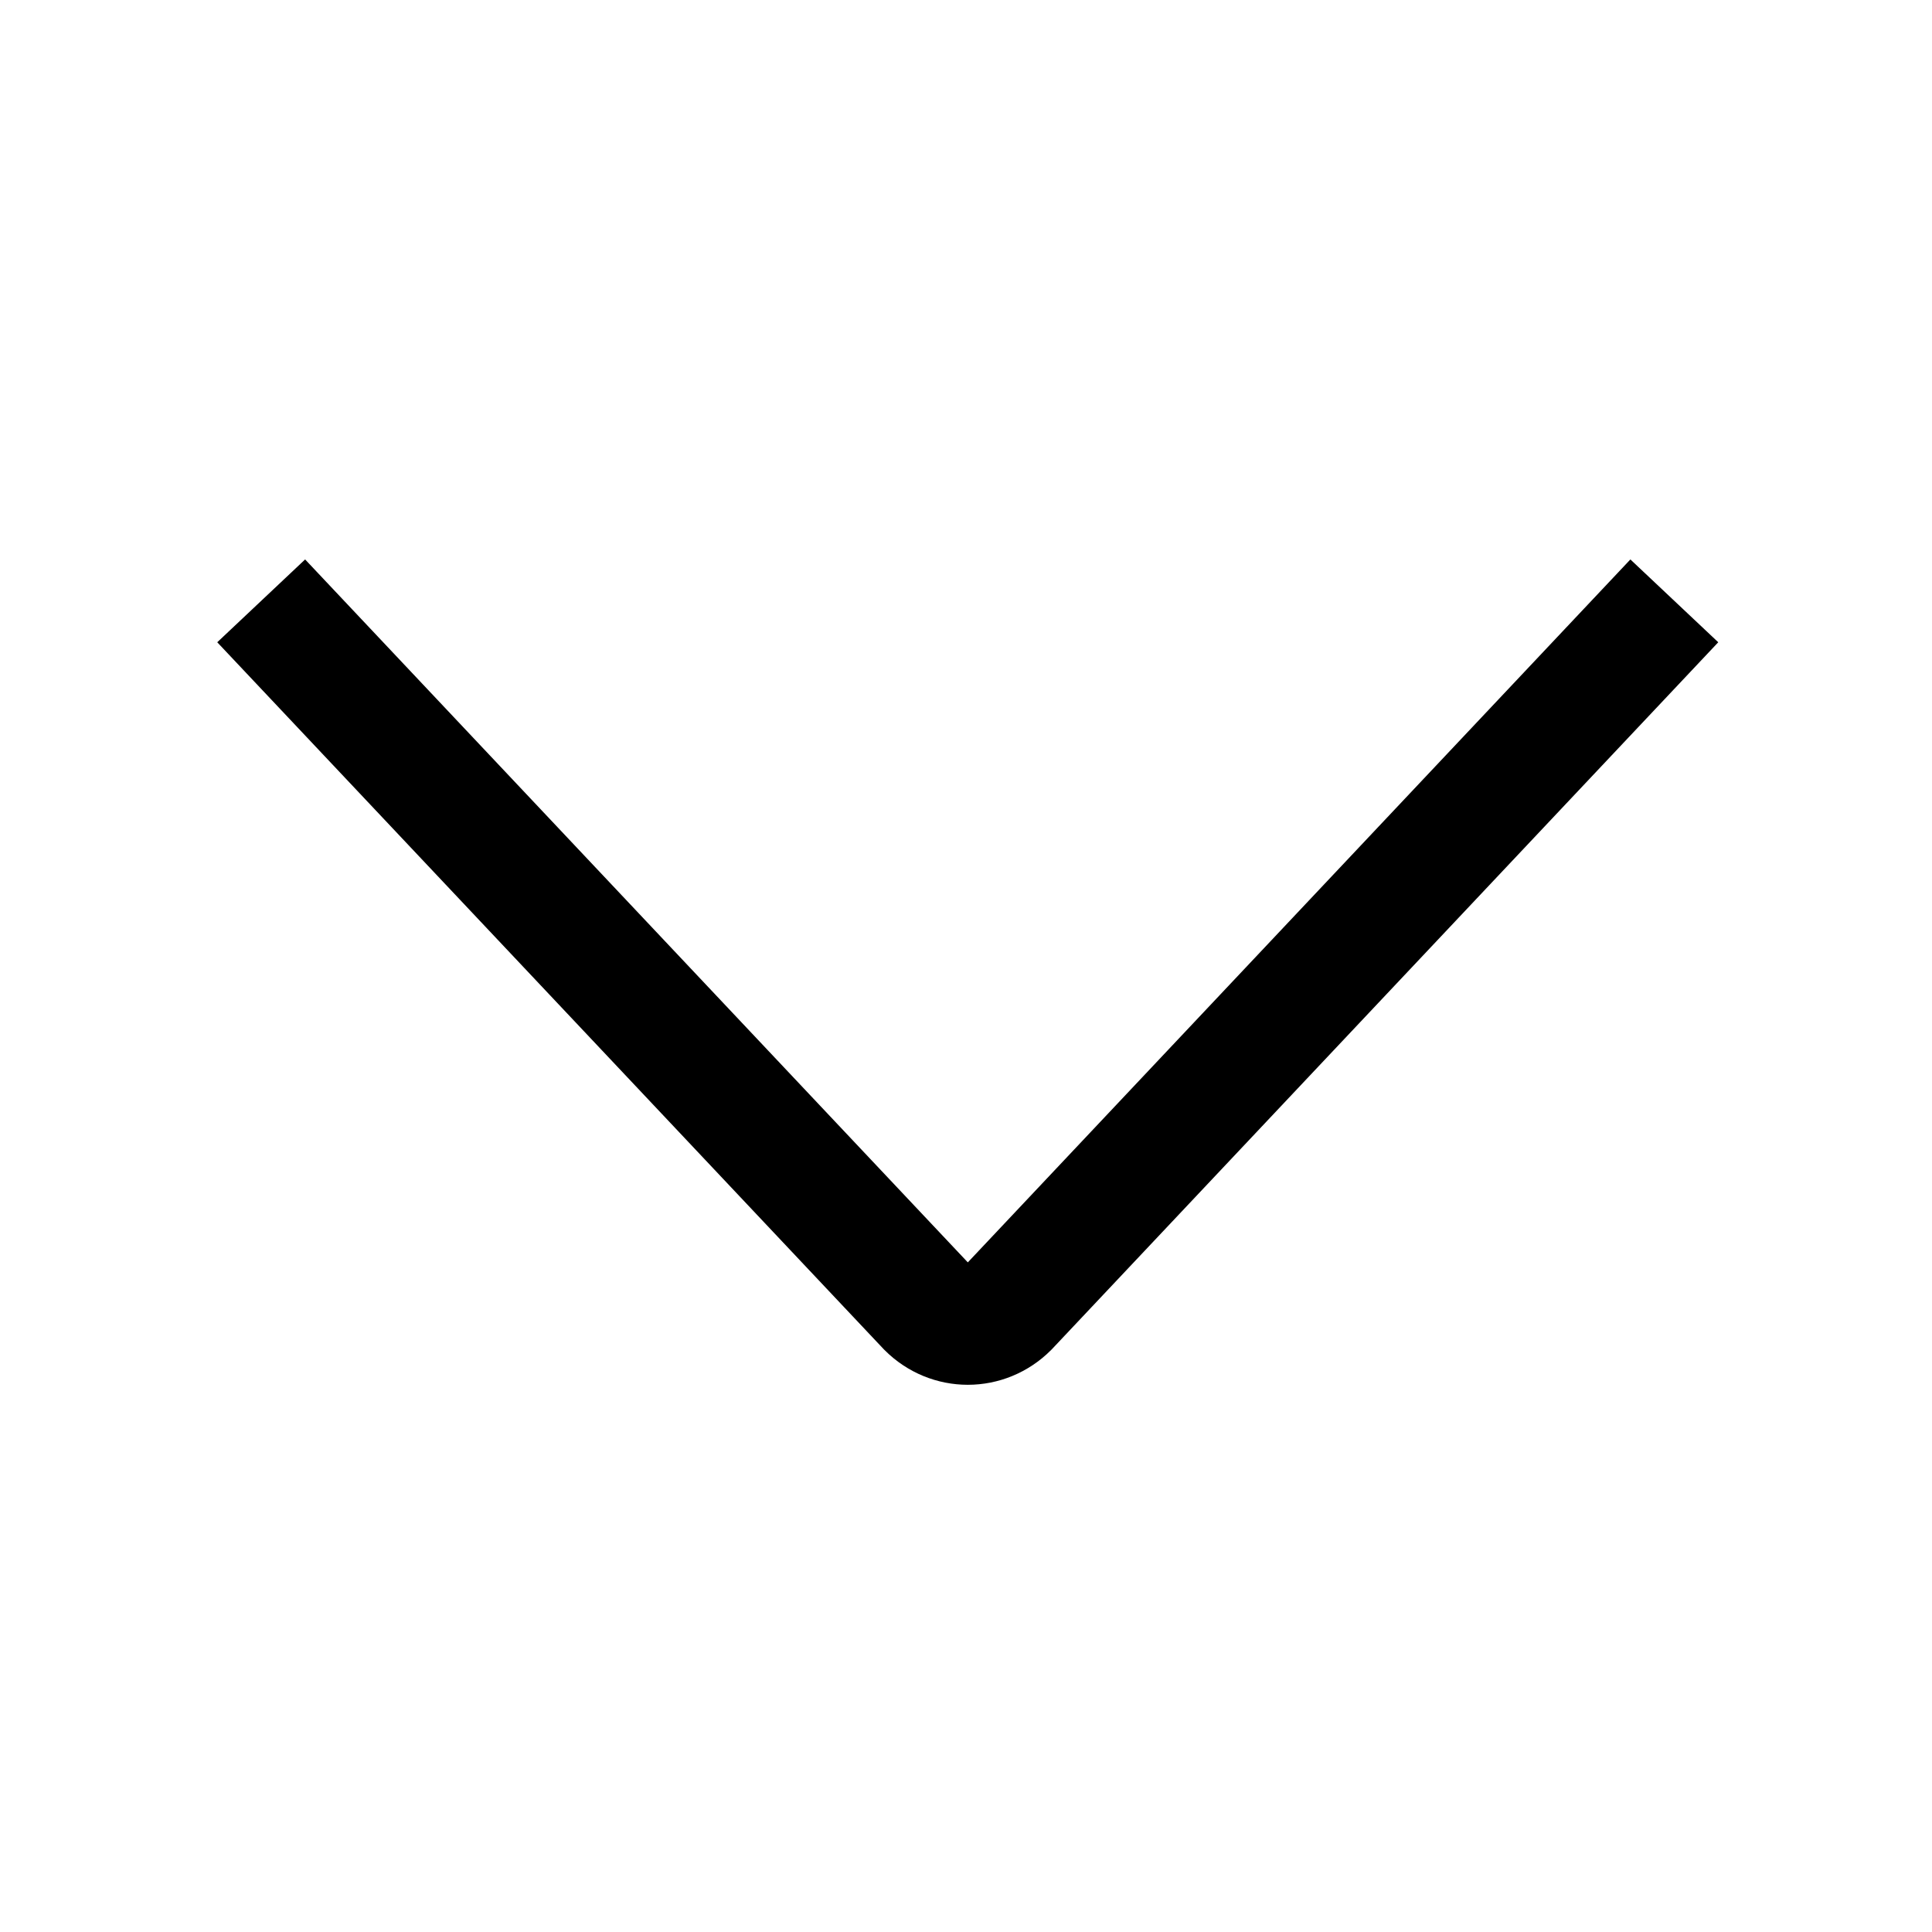
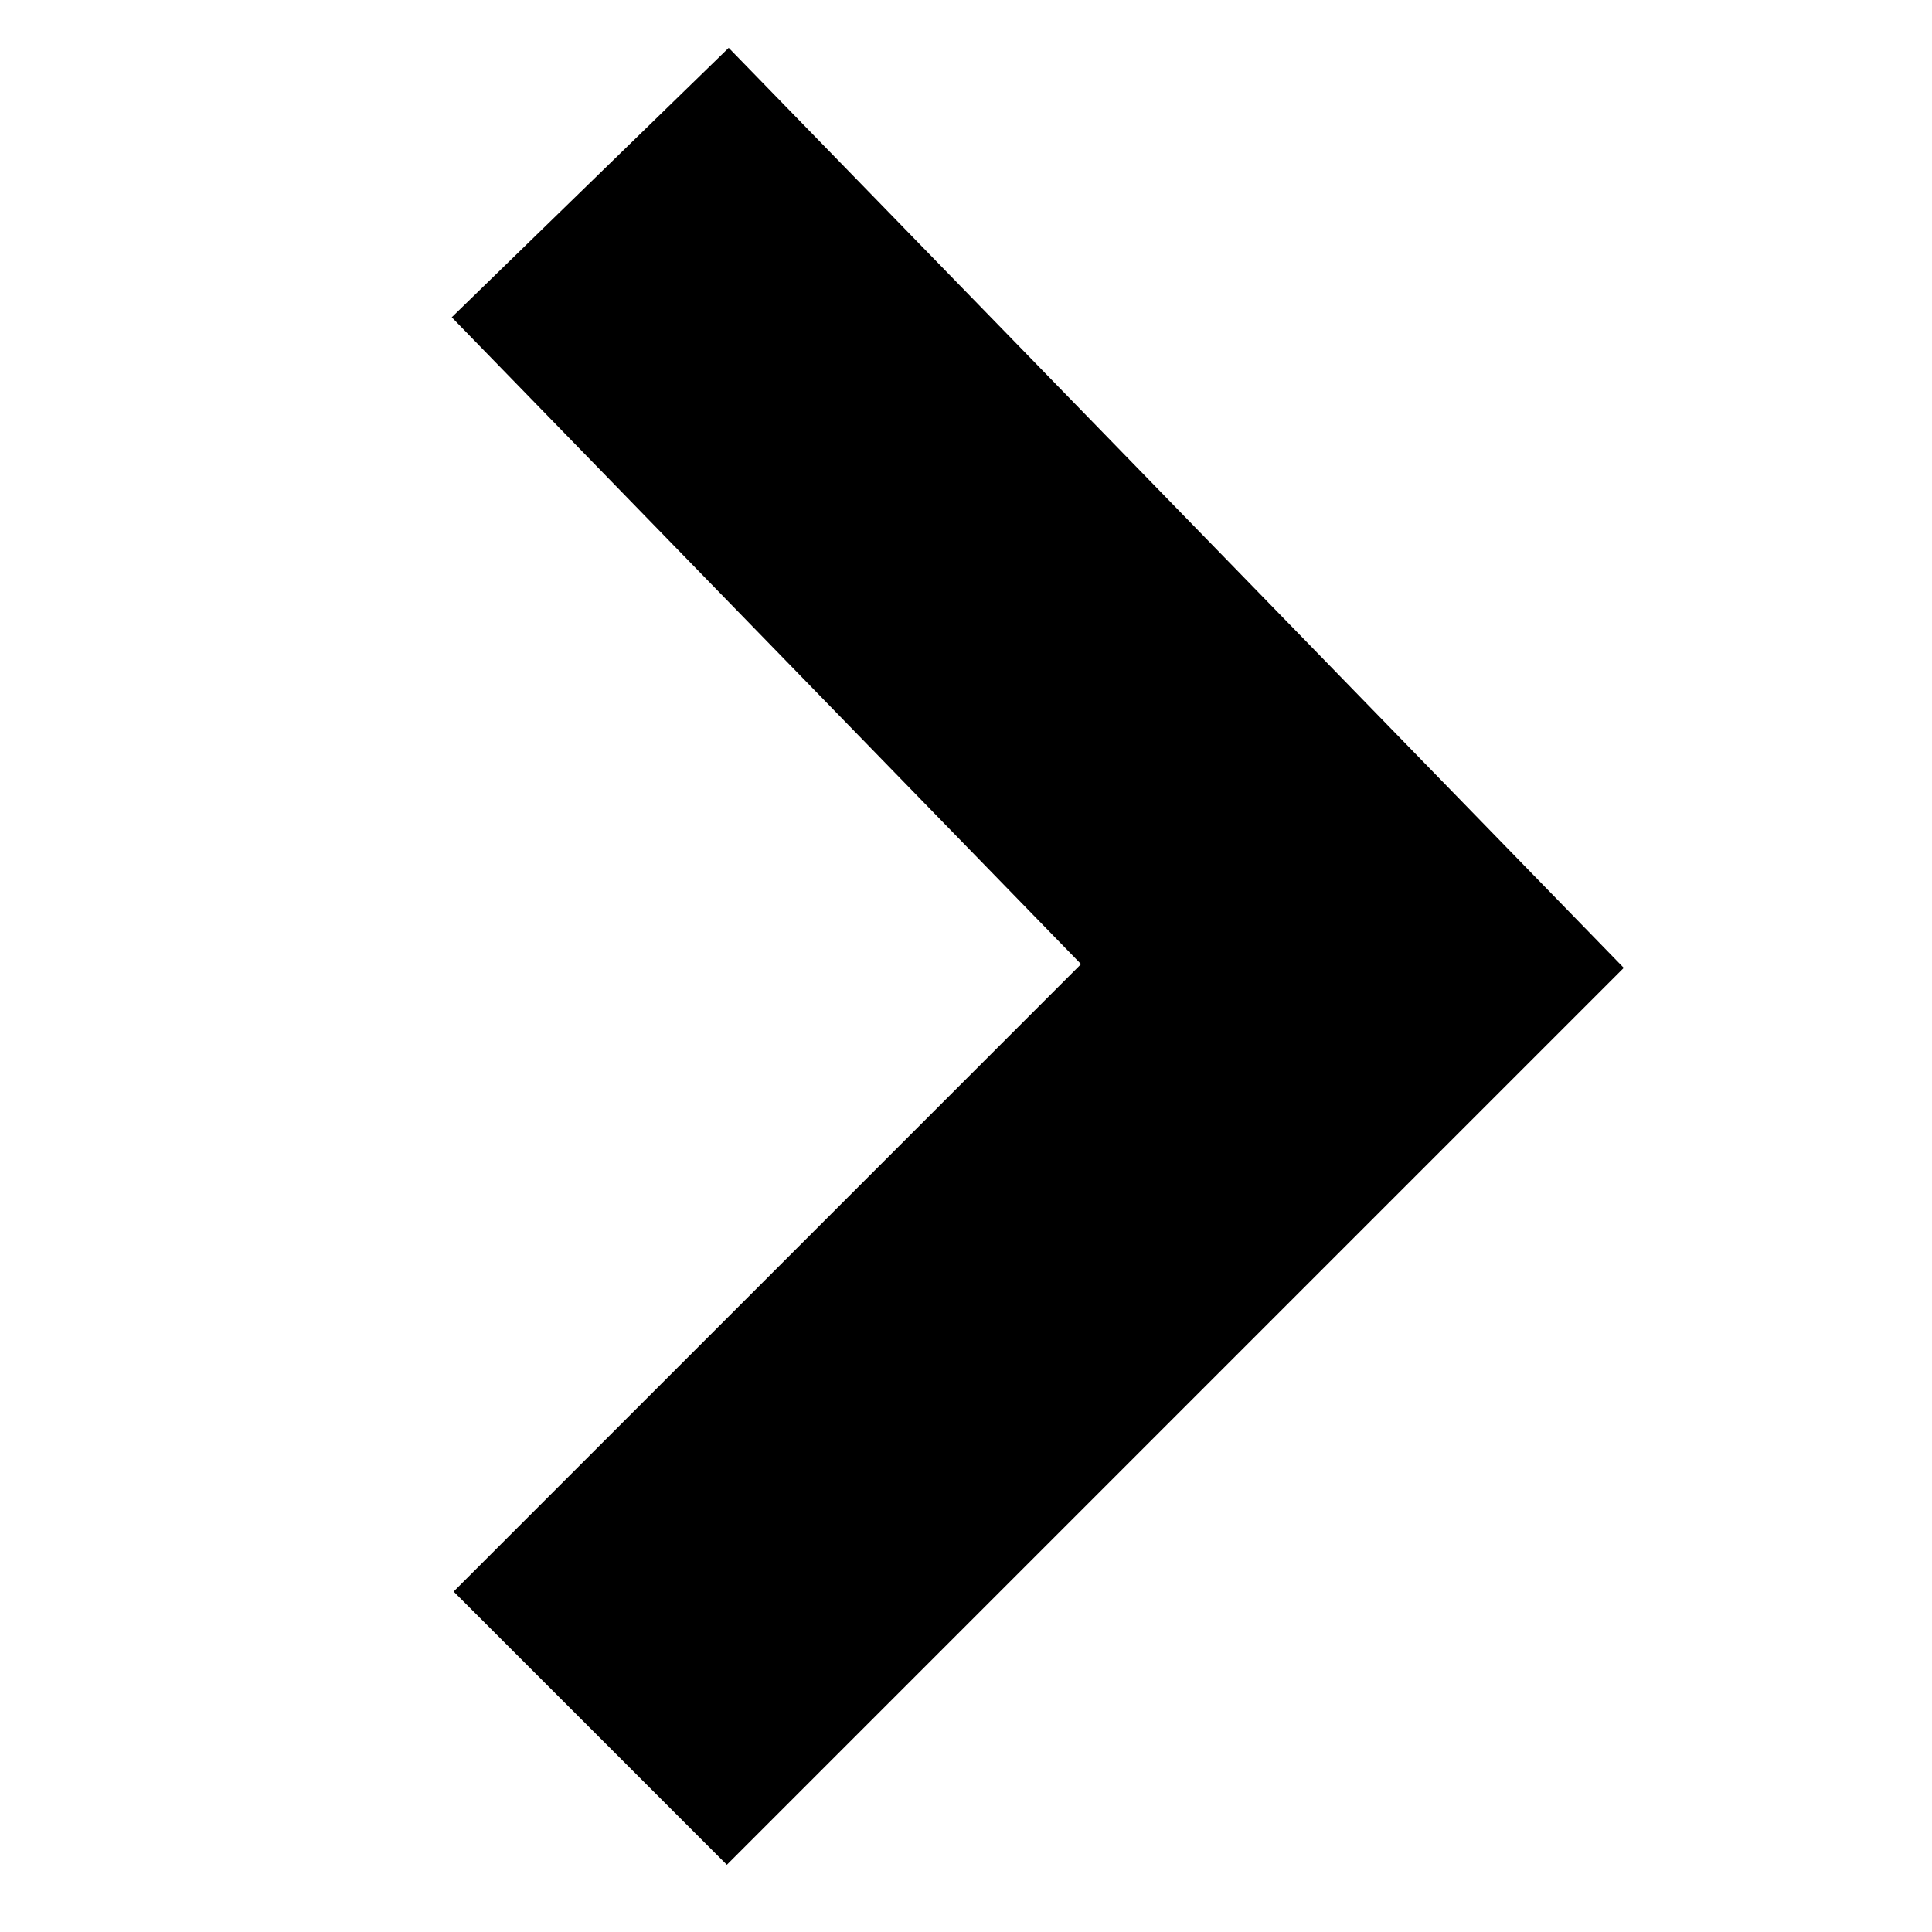
- <svg xmlns="http://www.w3.org/2000/svg" version="1.1" id="Layer_1" x="0px" y="0px" width="16px" height="16px" viewBox="0 0 16 16" enable-background="new 0 0 16 16" xml:space="preserve">
-   <g>
-     <path fill="none" stroke="currentColor" stroke-miterlimit="10" d="M13.866,4.976L8.35,10.828c-0.187,0.187-0.483,0.187-0.67,0 L2.163,4.976" />
+ <svg xmlns="http://www.w3.org/2000/svg" width="10px" height="10px" viewBox="0 0 10 10" version="1.1">
+   <g stroke="none" stroke-width="1" fill="none" fill-rule="evenodd">
+     <polyline stroke="currentColor" stroke-width="2" points="3.055 0.945 7 5 3.055 8.945" />
  </g>
</svg>
